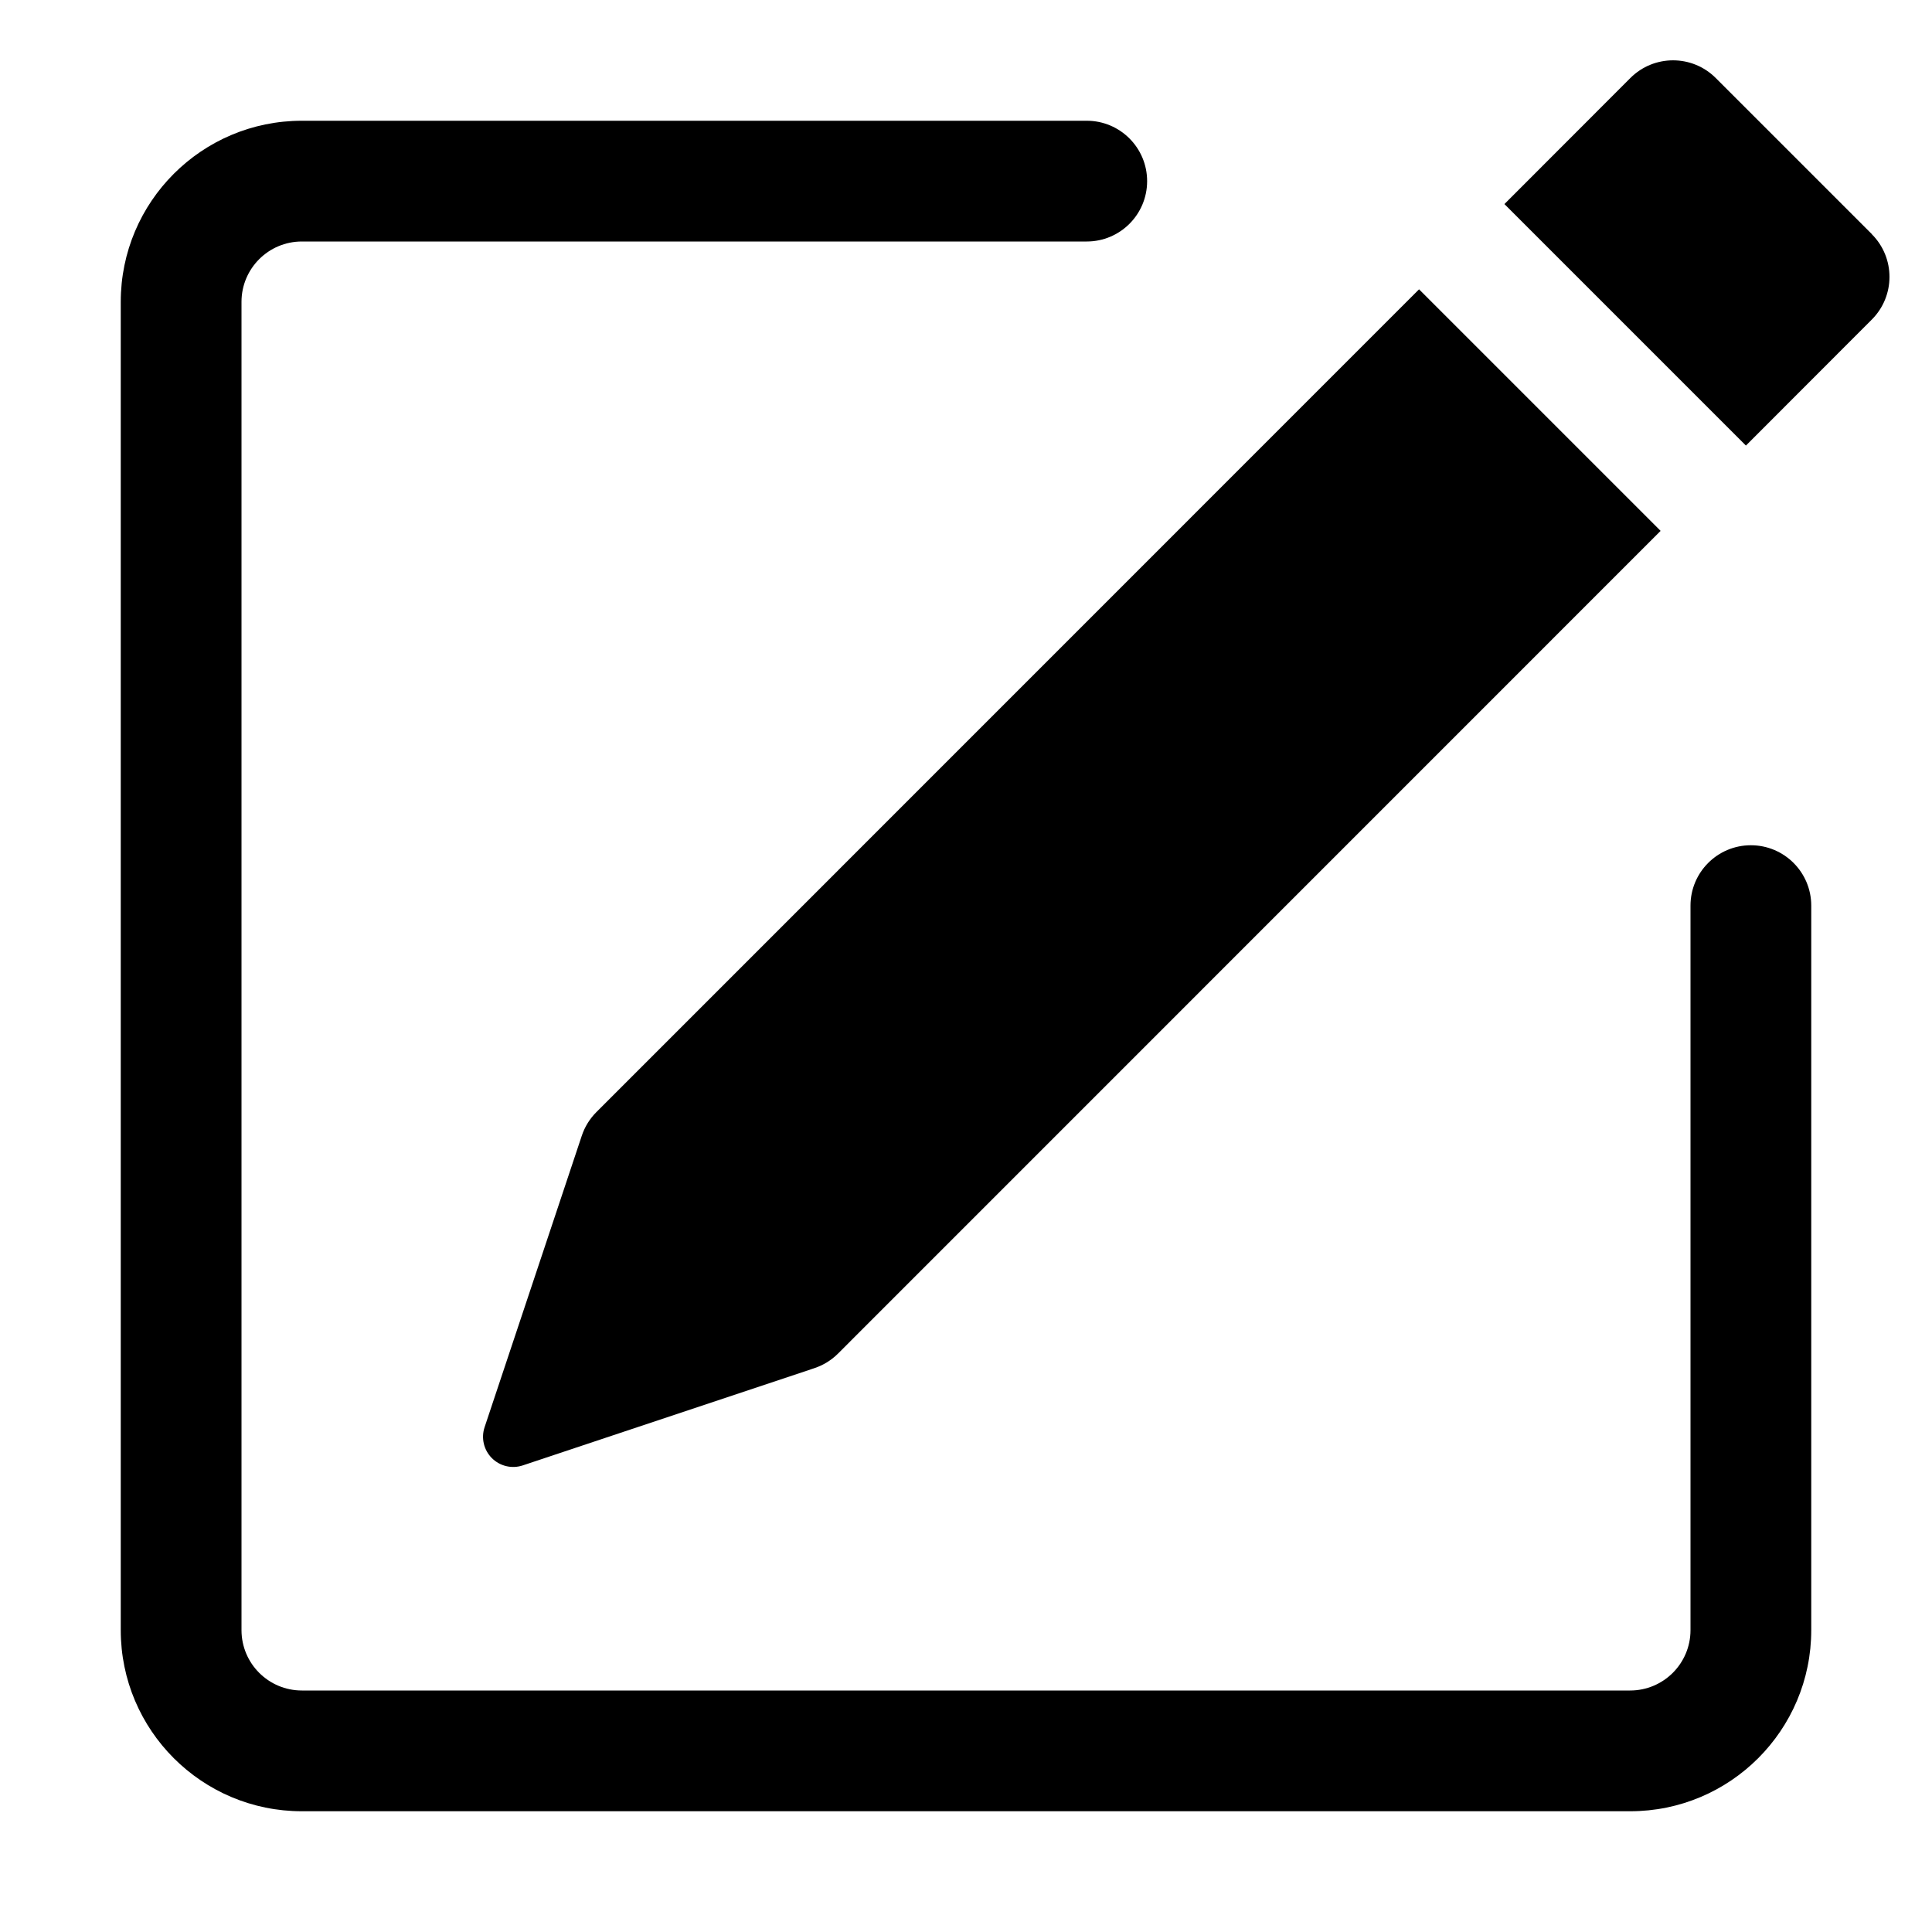
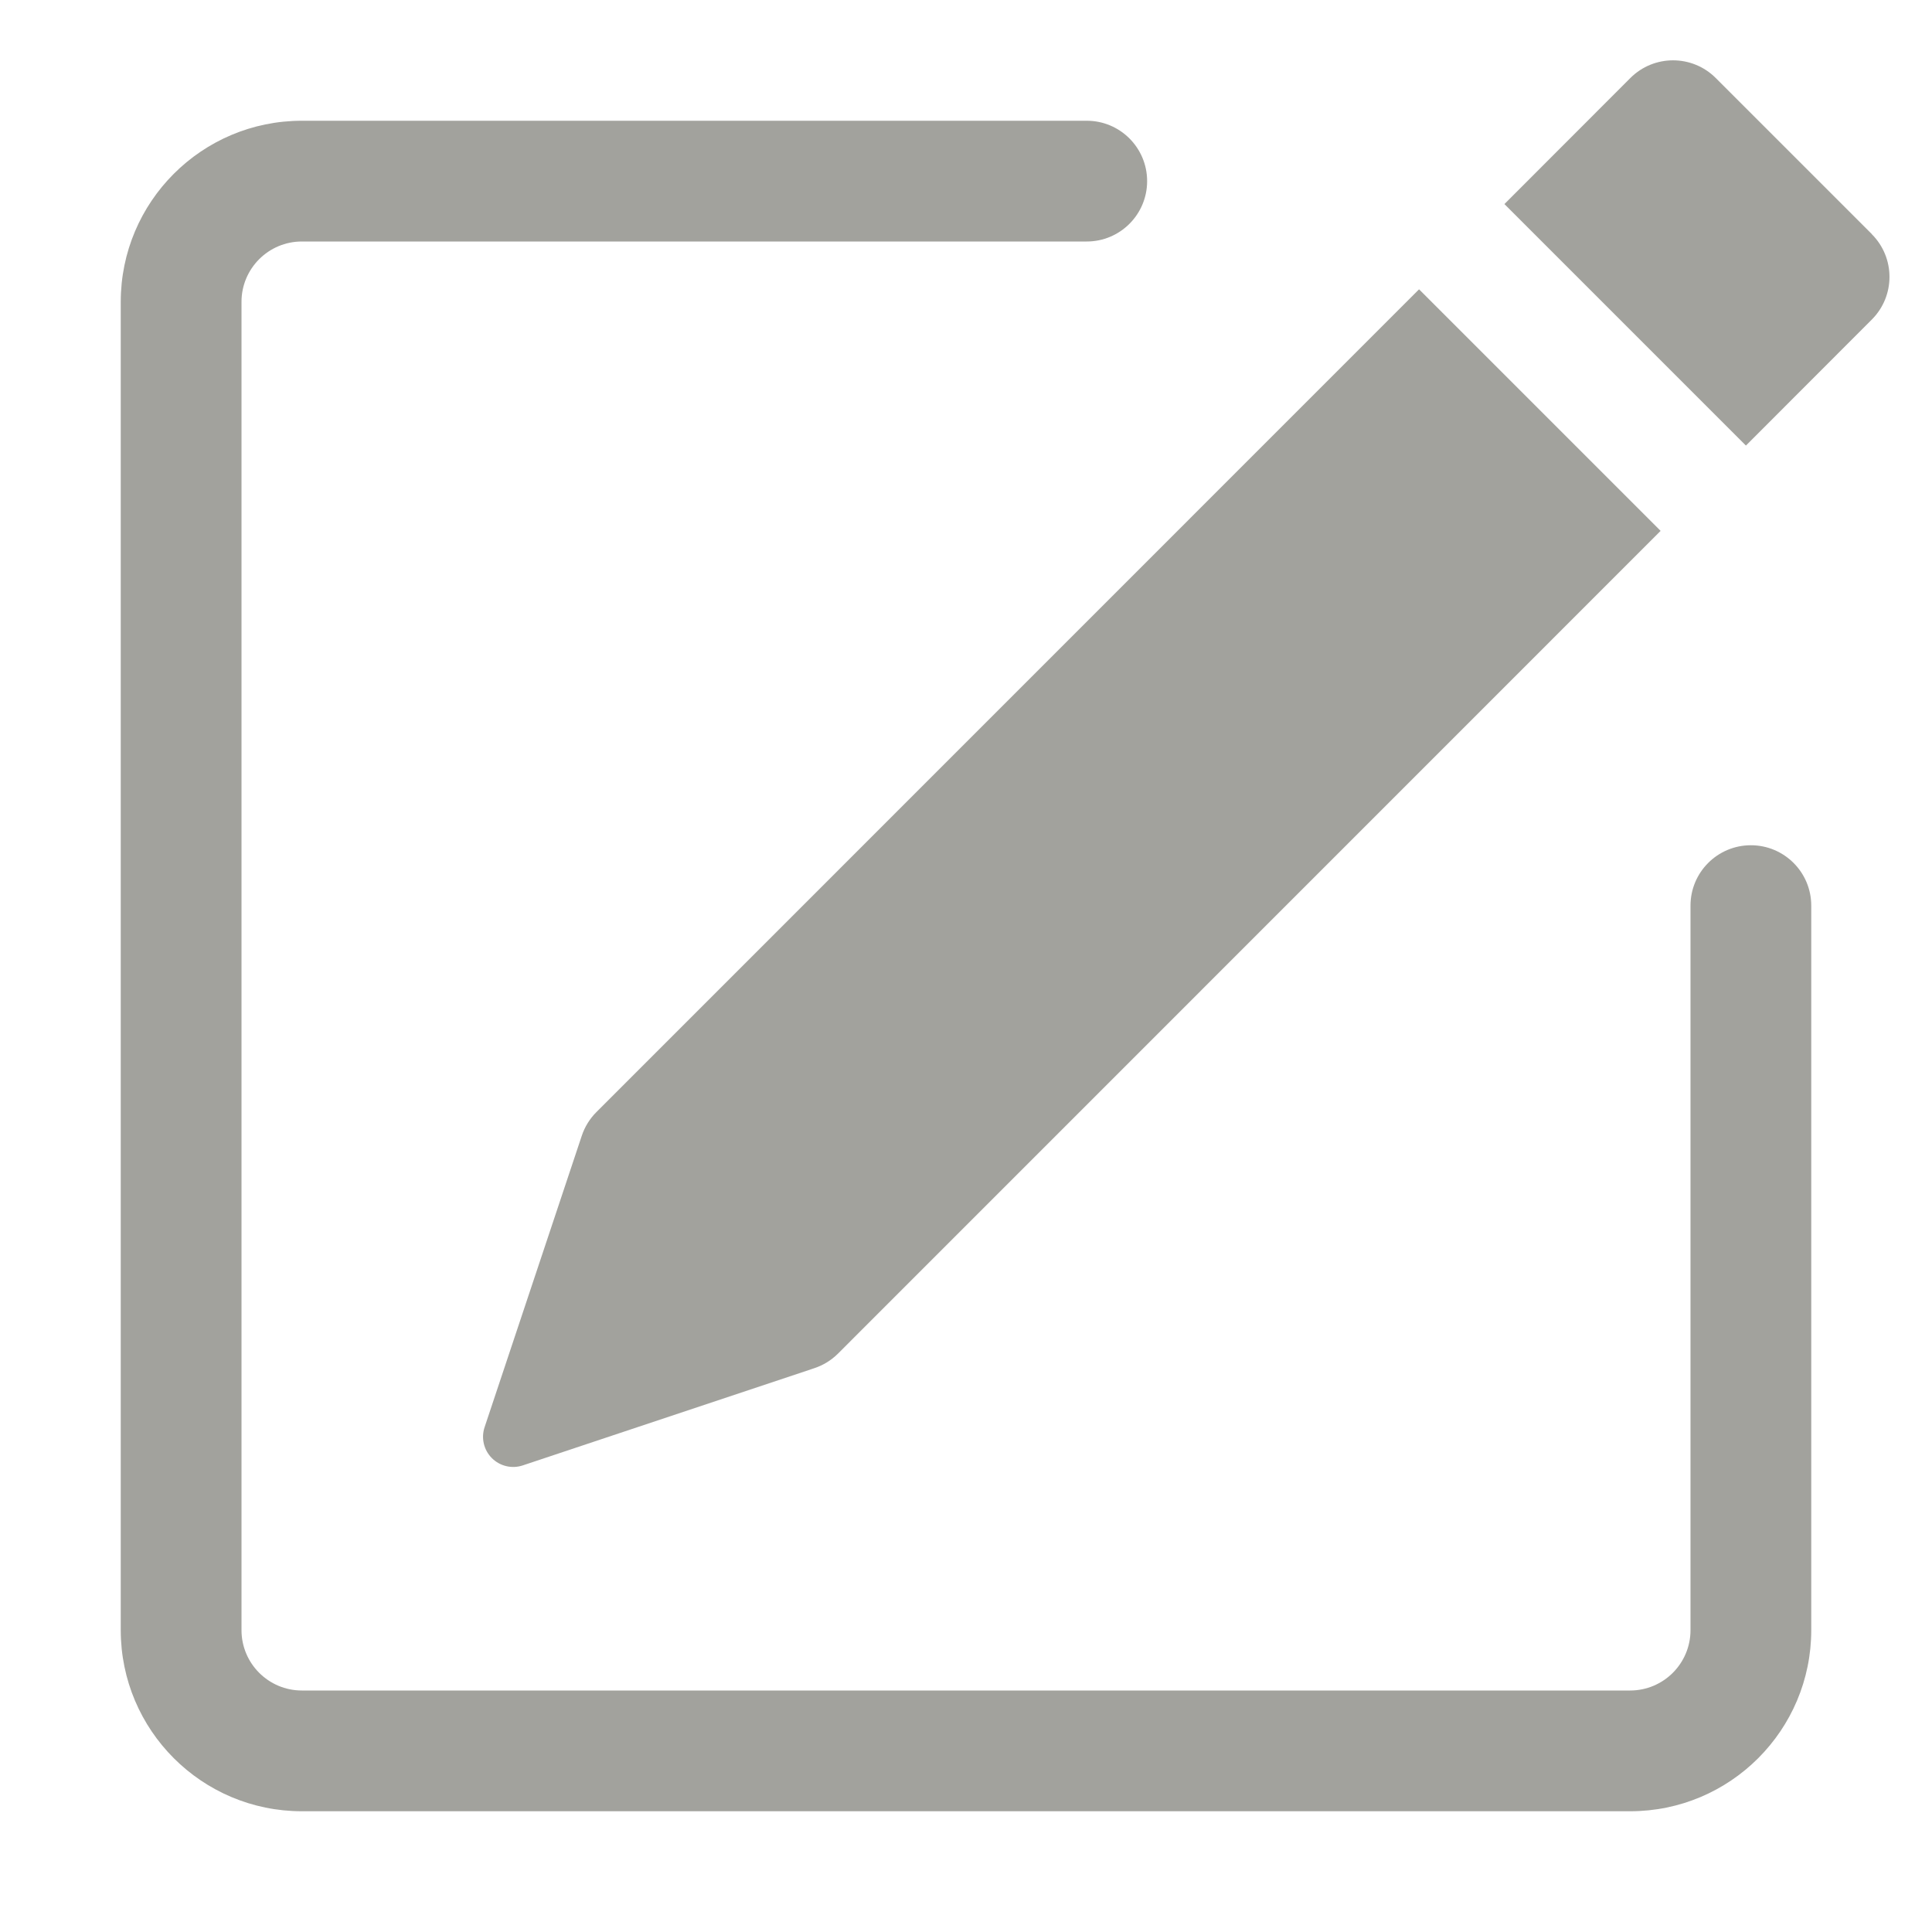
- <svg xmlns="http://www.w3.org/2000/svg" width="16" height="16" fill="currentColor" class="bi bi-pencil-square" viewBox="0 0 16 16">
+ <svg xmlns="http://www.w3.org/2000/svg" width="18" height="18" fill="#A2A29D" class="bi-pencil-square" viewBox="0 0 16 16">
  <path d="M15.502 1.94a.5.5 0 0 1 0 .706L14.459 3.69l-2-2L13.502.646a.5.5 0 0 1 .707 0l1.293 1.293zm-1.75 2.456-2-2L4.939 9.21a.5.5 0 0 0-.121.196l-.805 2.414a.25.25 0 0 0 .316.316l2.414-.805a.5.5 0 0 0 .196-.12l6.813-6.814z" />
  <path fill-rule="evenodd" d="M1 13.5A1.5 1.5 0 0 0 2.5 15h11a1.5 1.5 0 0 0 1.5-1.5v-6a.5.5 0 0 0-1 0v6a.5.5 0 0 1-.5.5h-11a.5.5 0 0 1-.5-.5v-11a.5.5 0 0 1 .5-.5H9a.5.5 0 0 0 0-1H2.5A1.5 1.5 0 0 0 1 2.5z" />
</svg>
